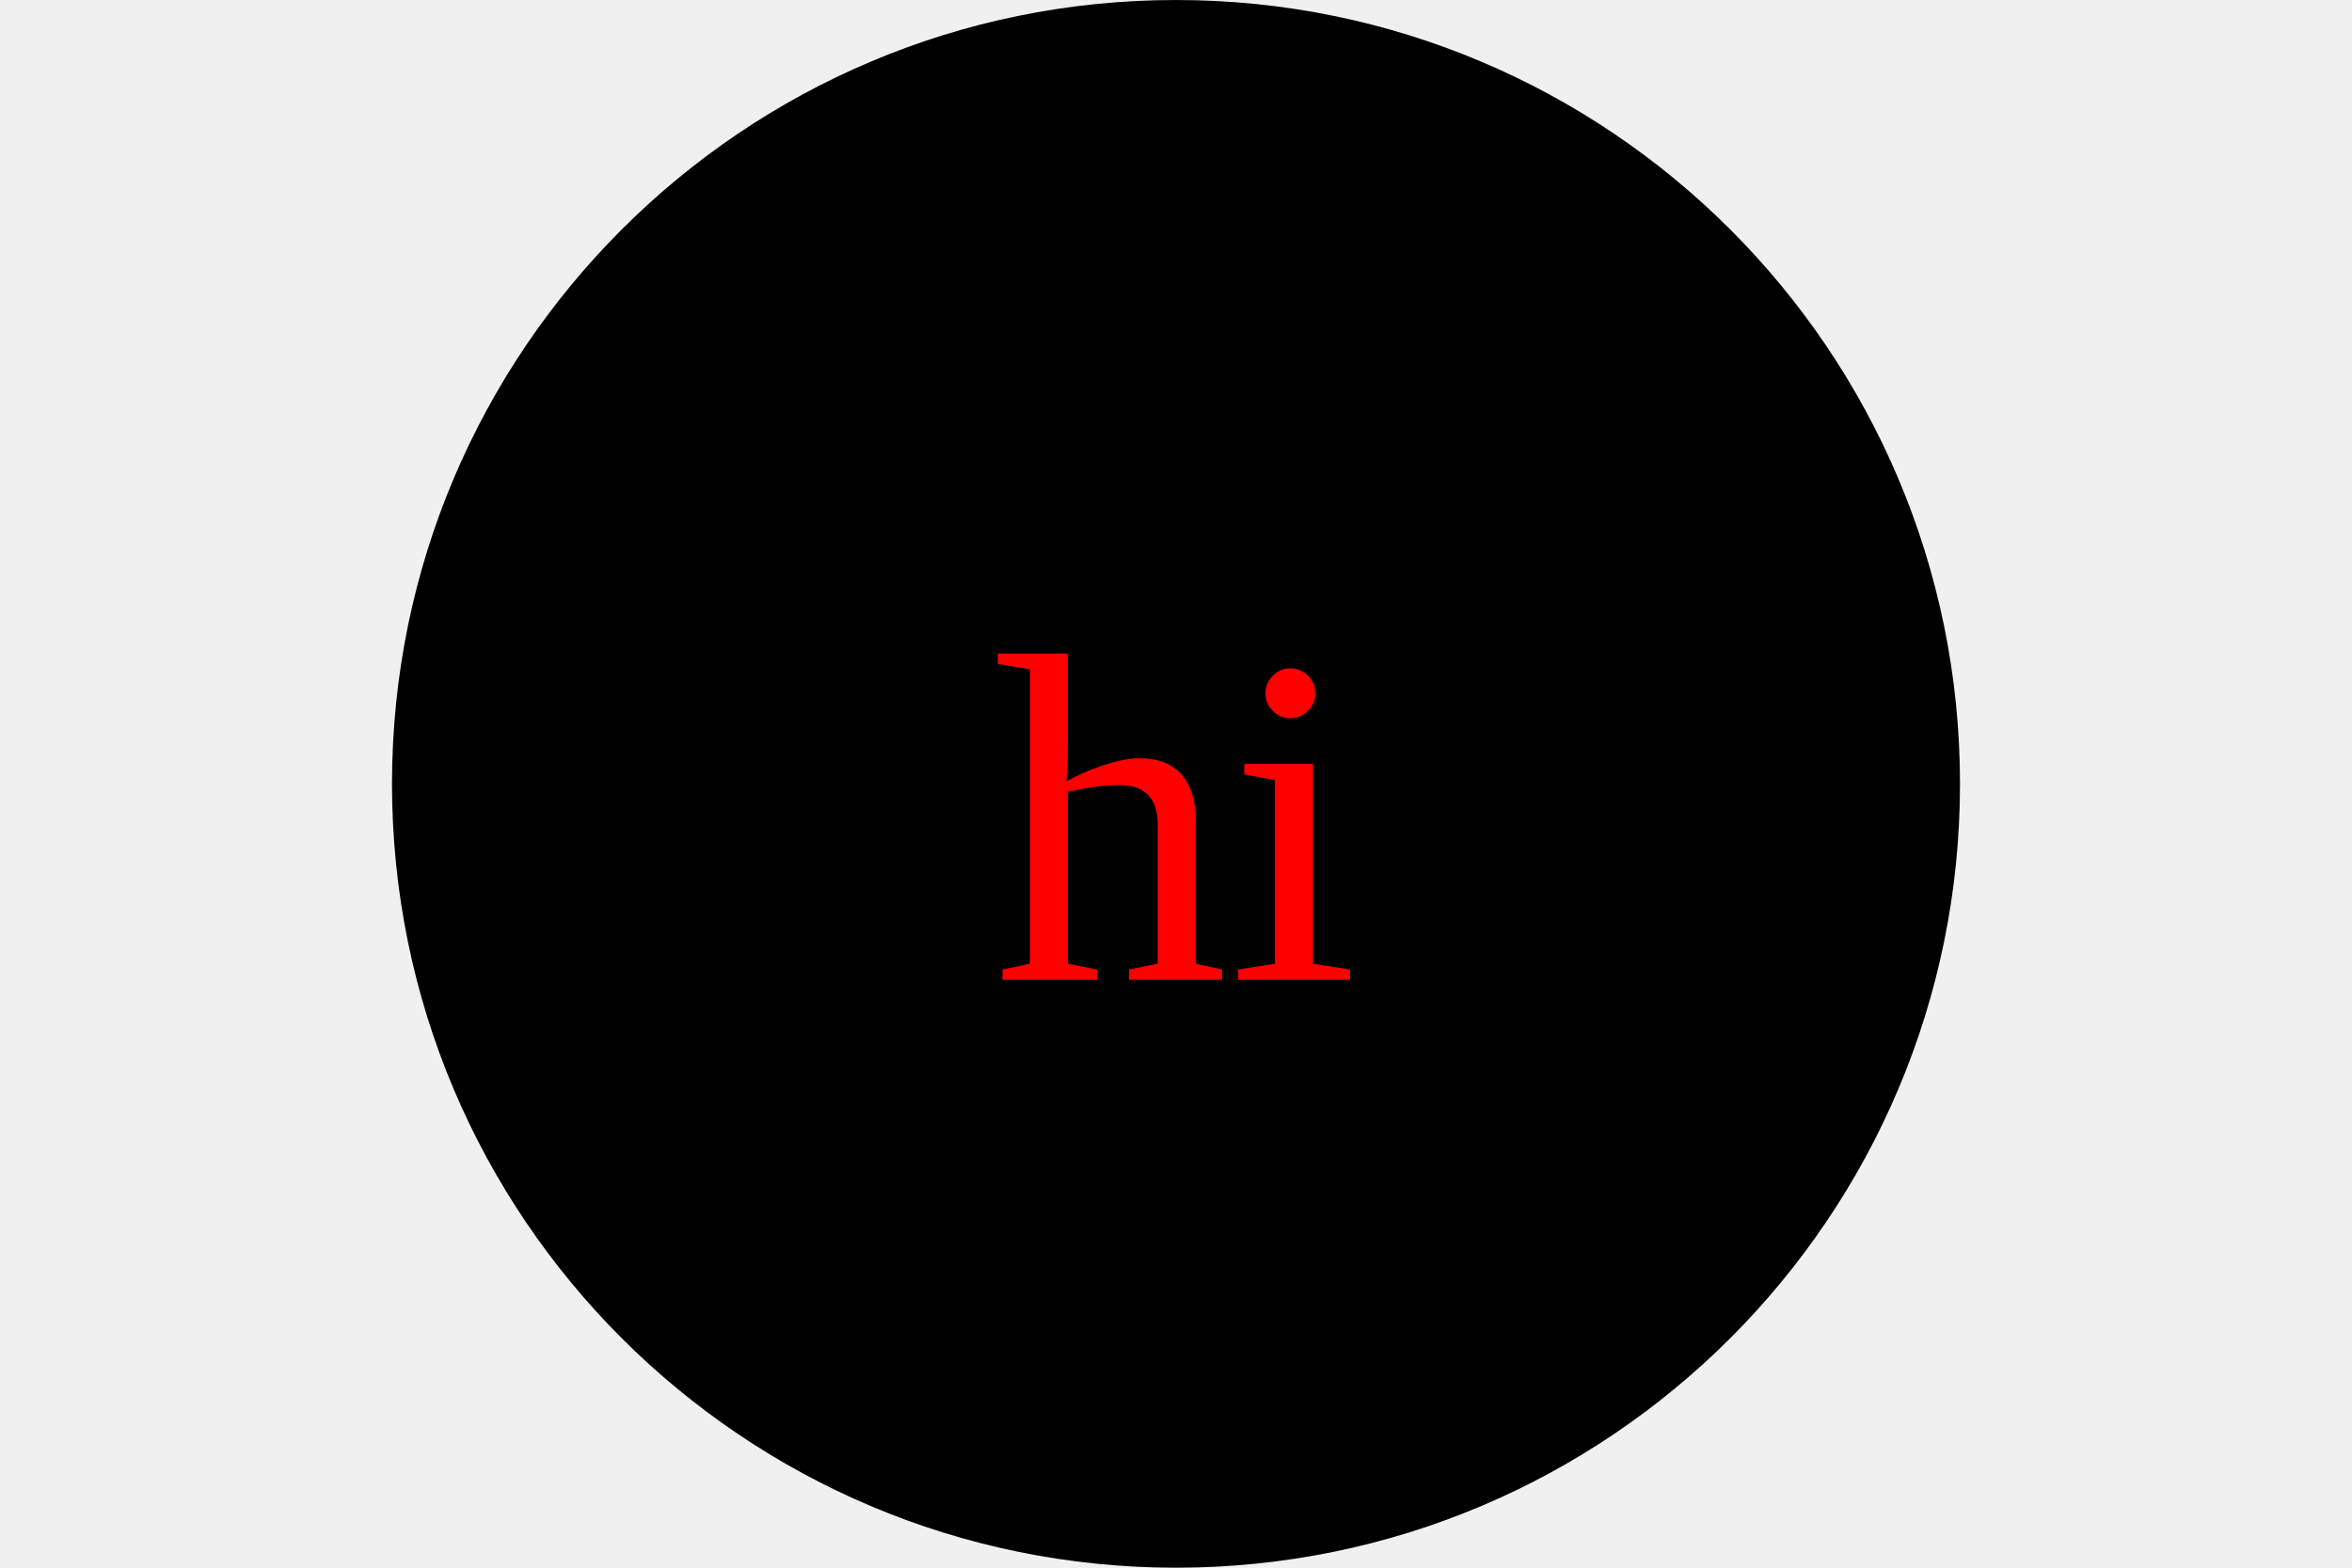
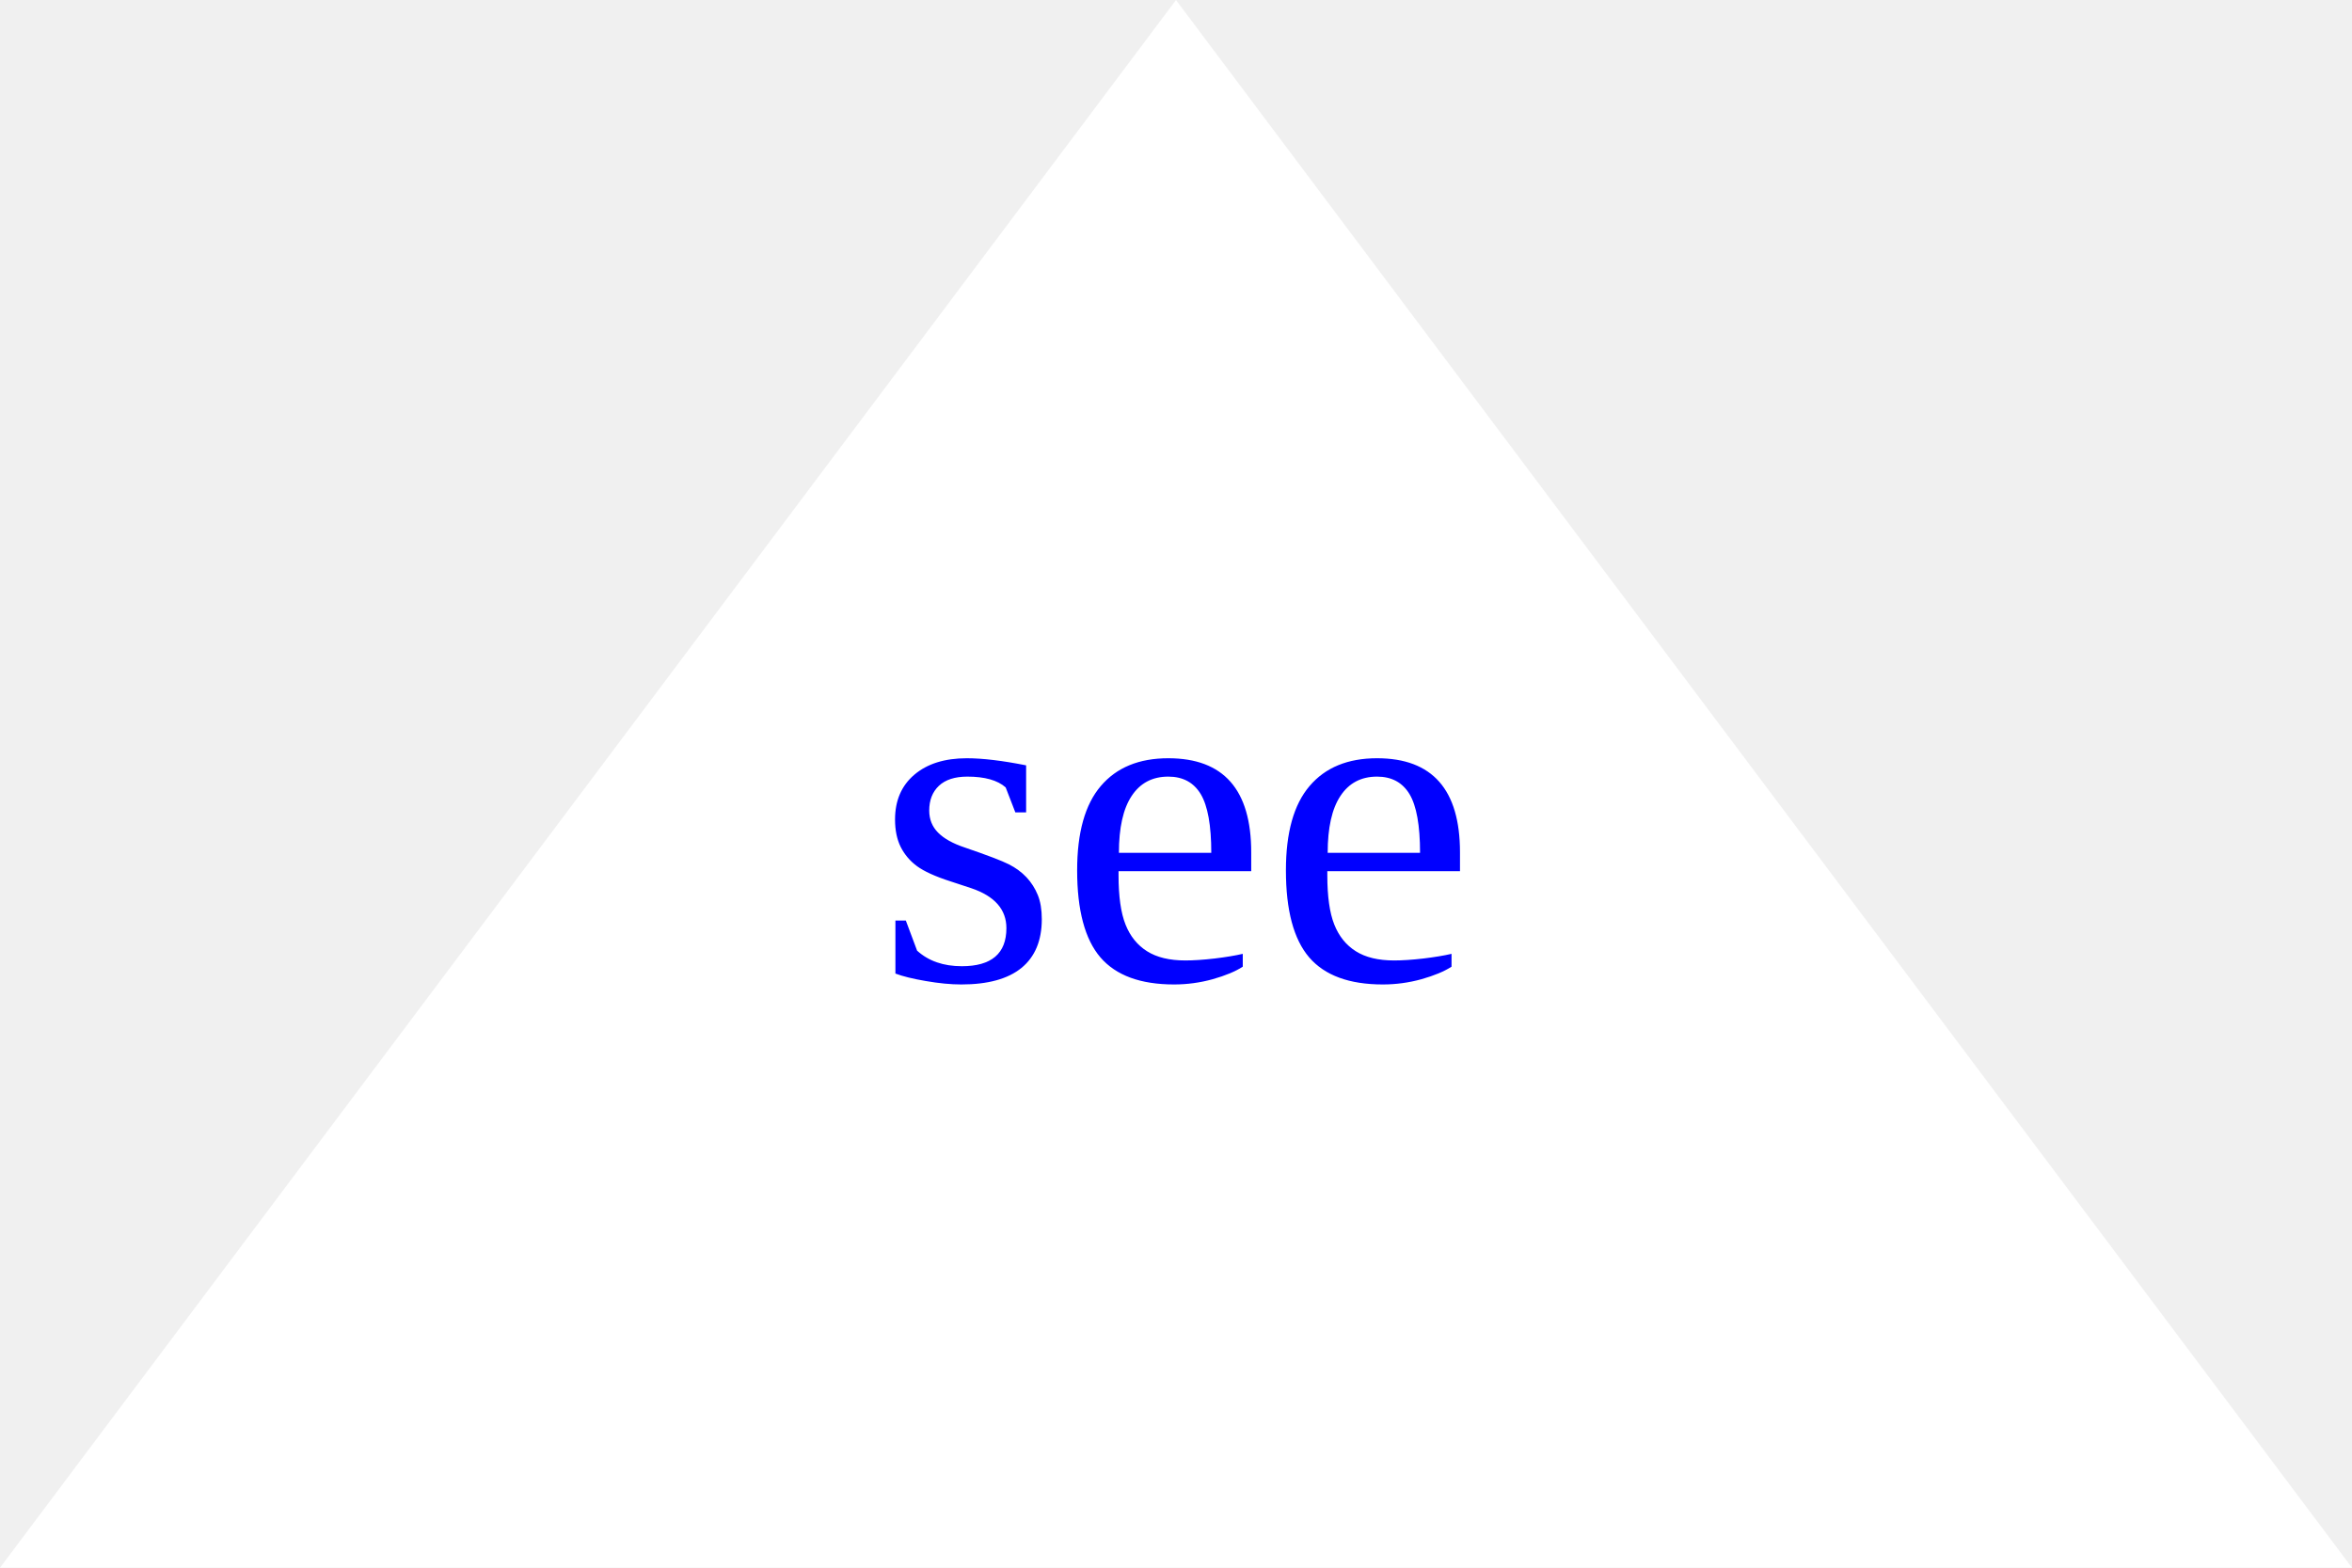
<svg xmlns="http://www.w3.org/2000/svg" version="1.1" width="300" height="200">
-   <circle cx="150" cy="100" r="100" fill="black" />
-   <text x="150" y="125" font-size="60" text-anchor="middle" fill="red">hi</text>
+   <polygon points="0 200, 150 0, 300 200" fill="white" />
+   <text x="150" y="125" font-size="60" text-anchor="middle" fill="blue">see</text>
</svg>
